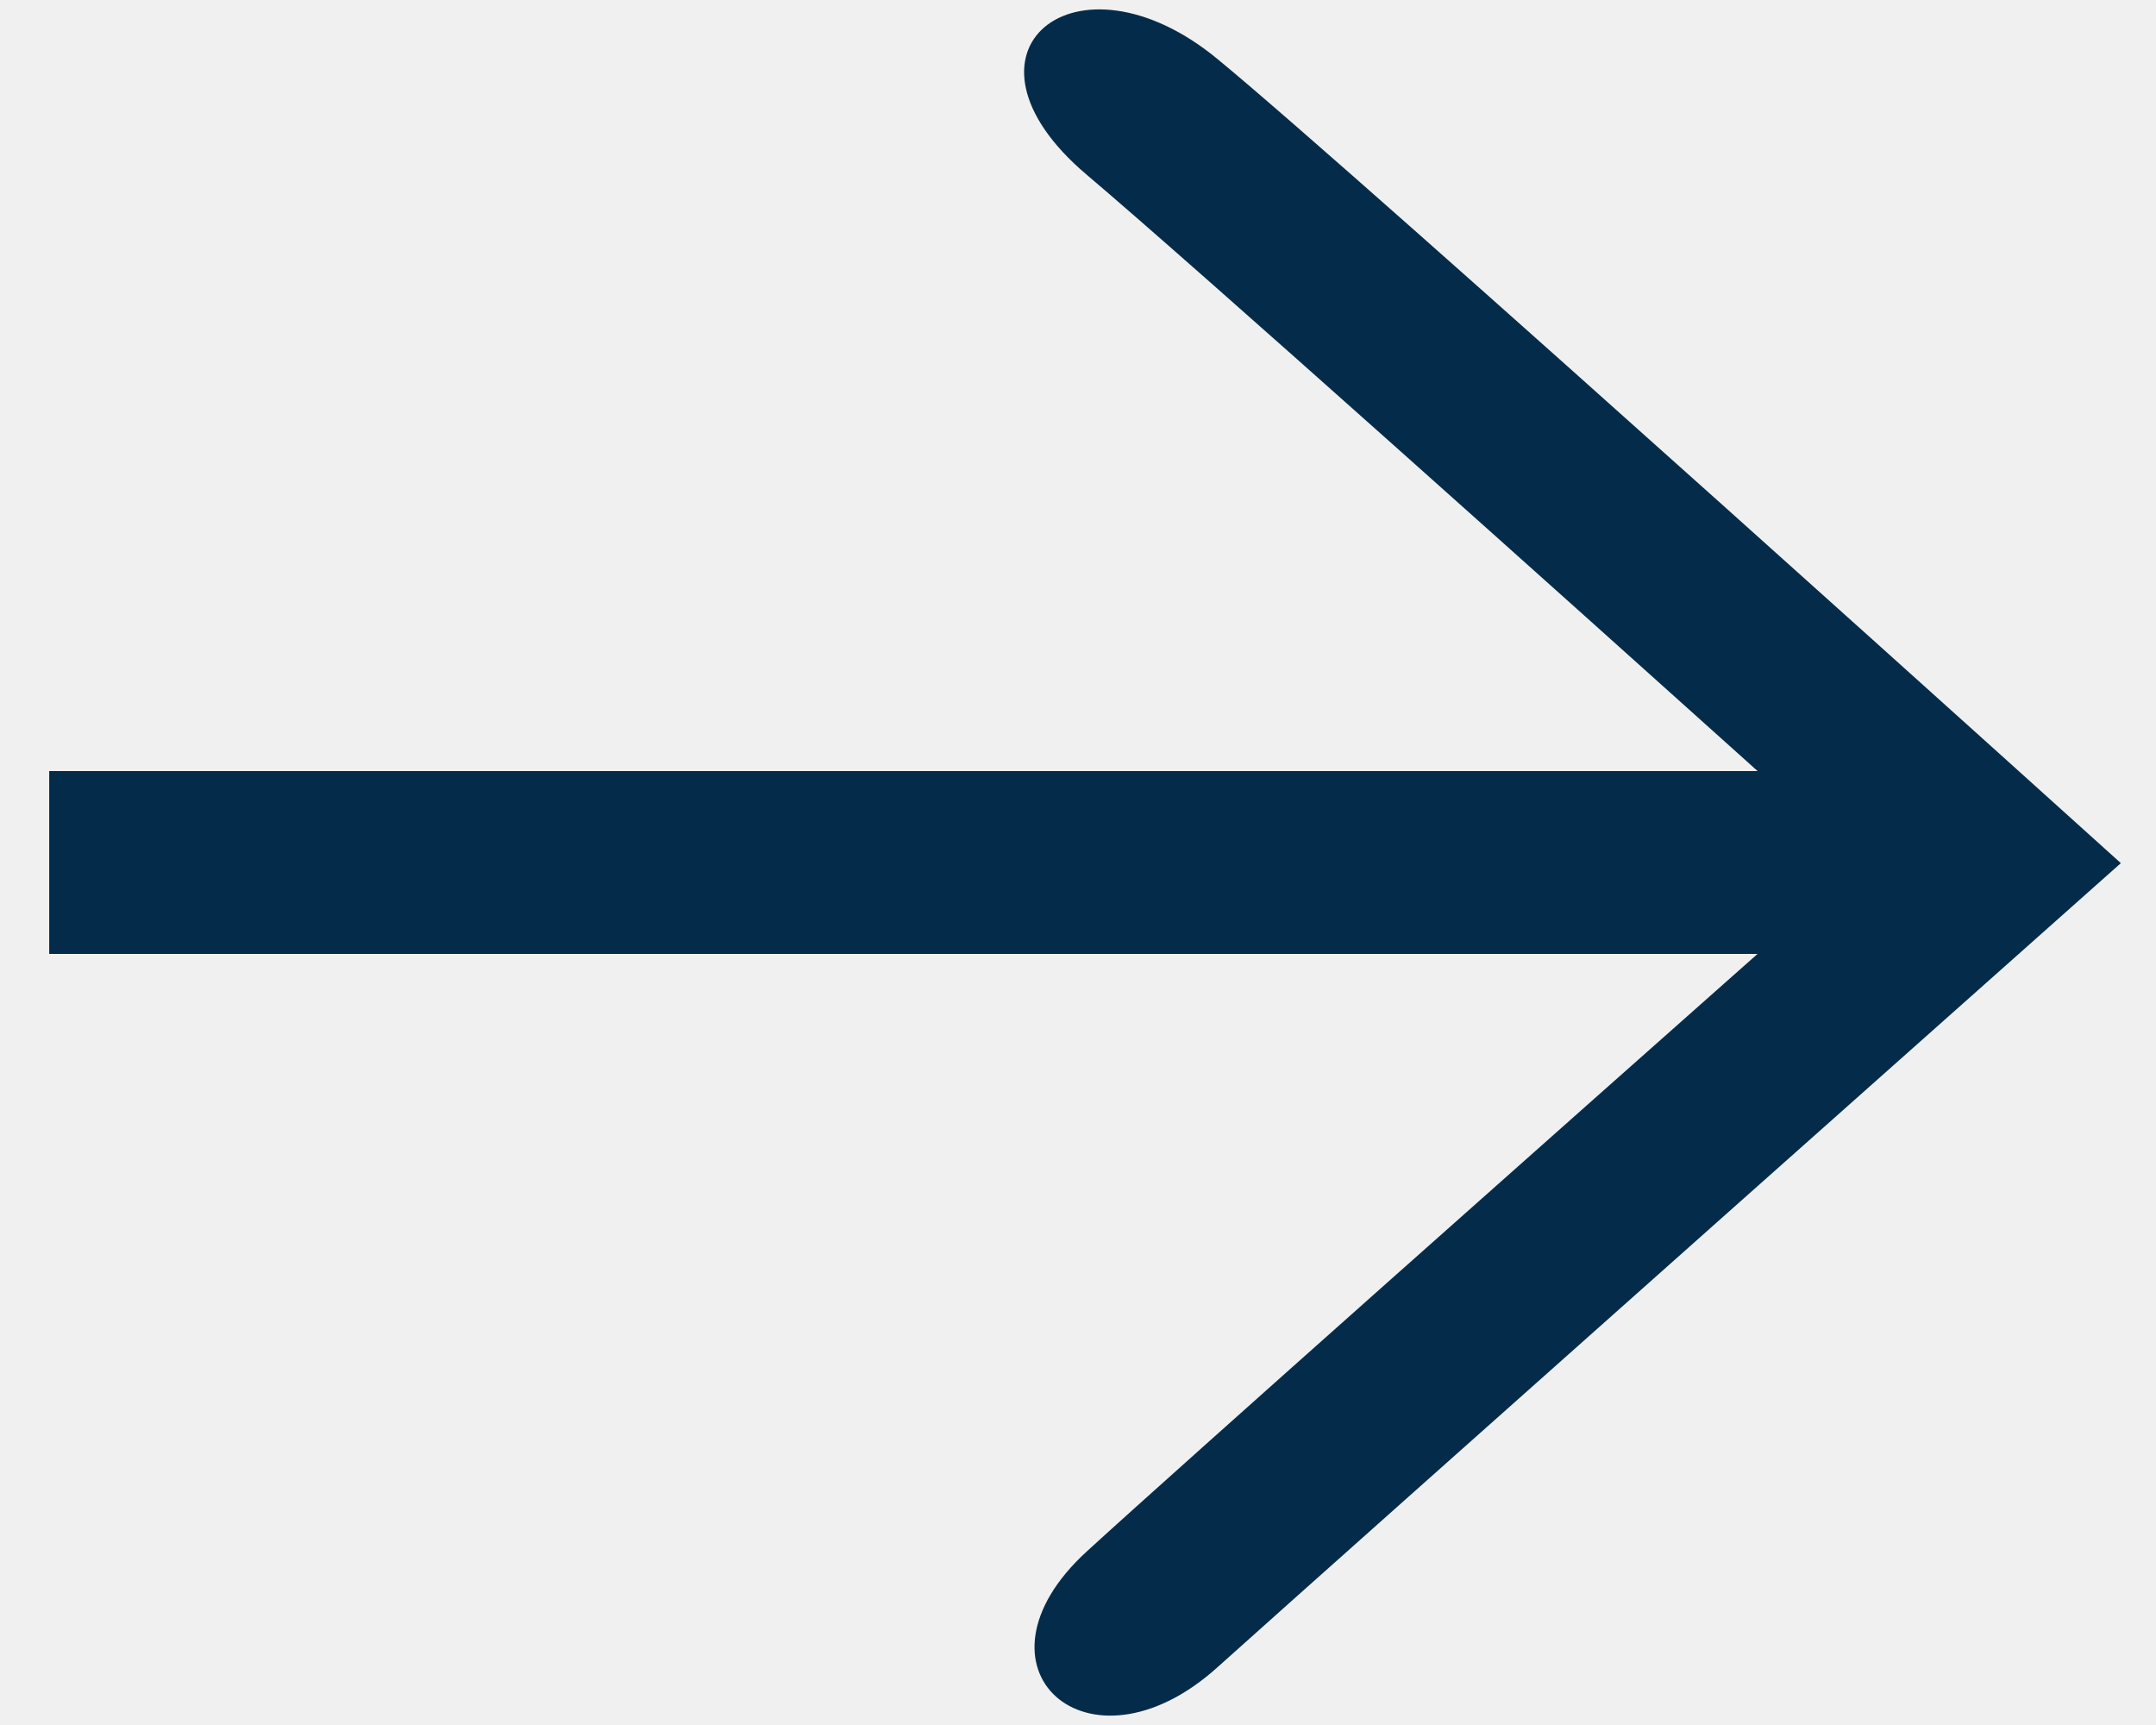
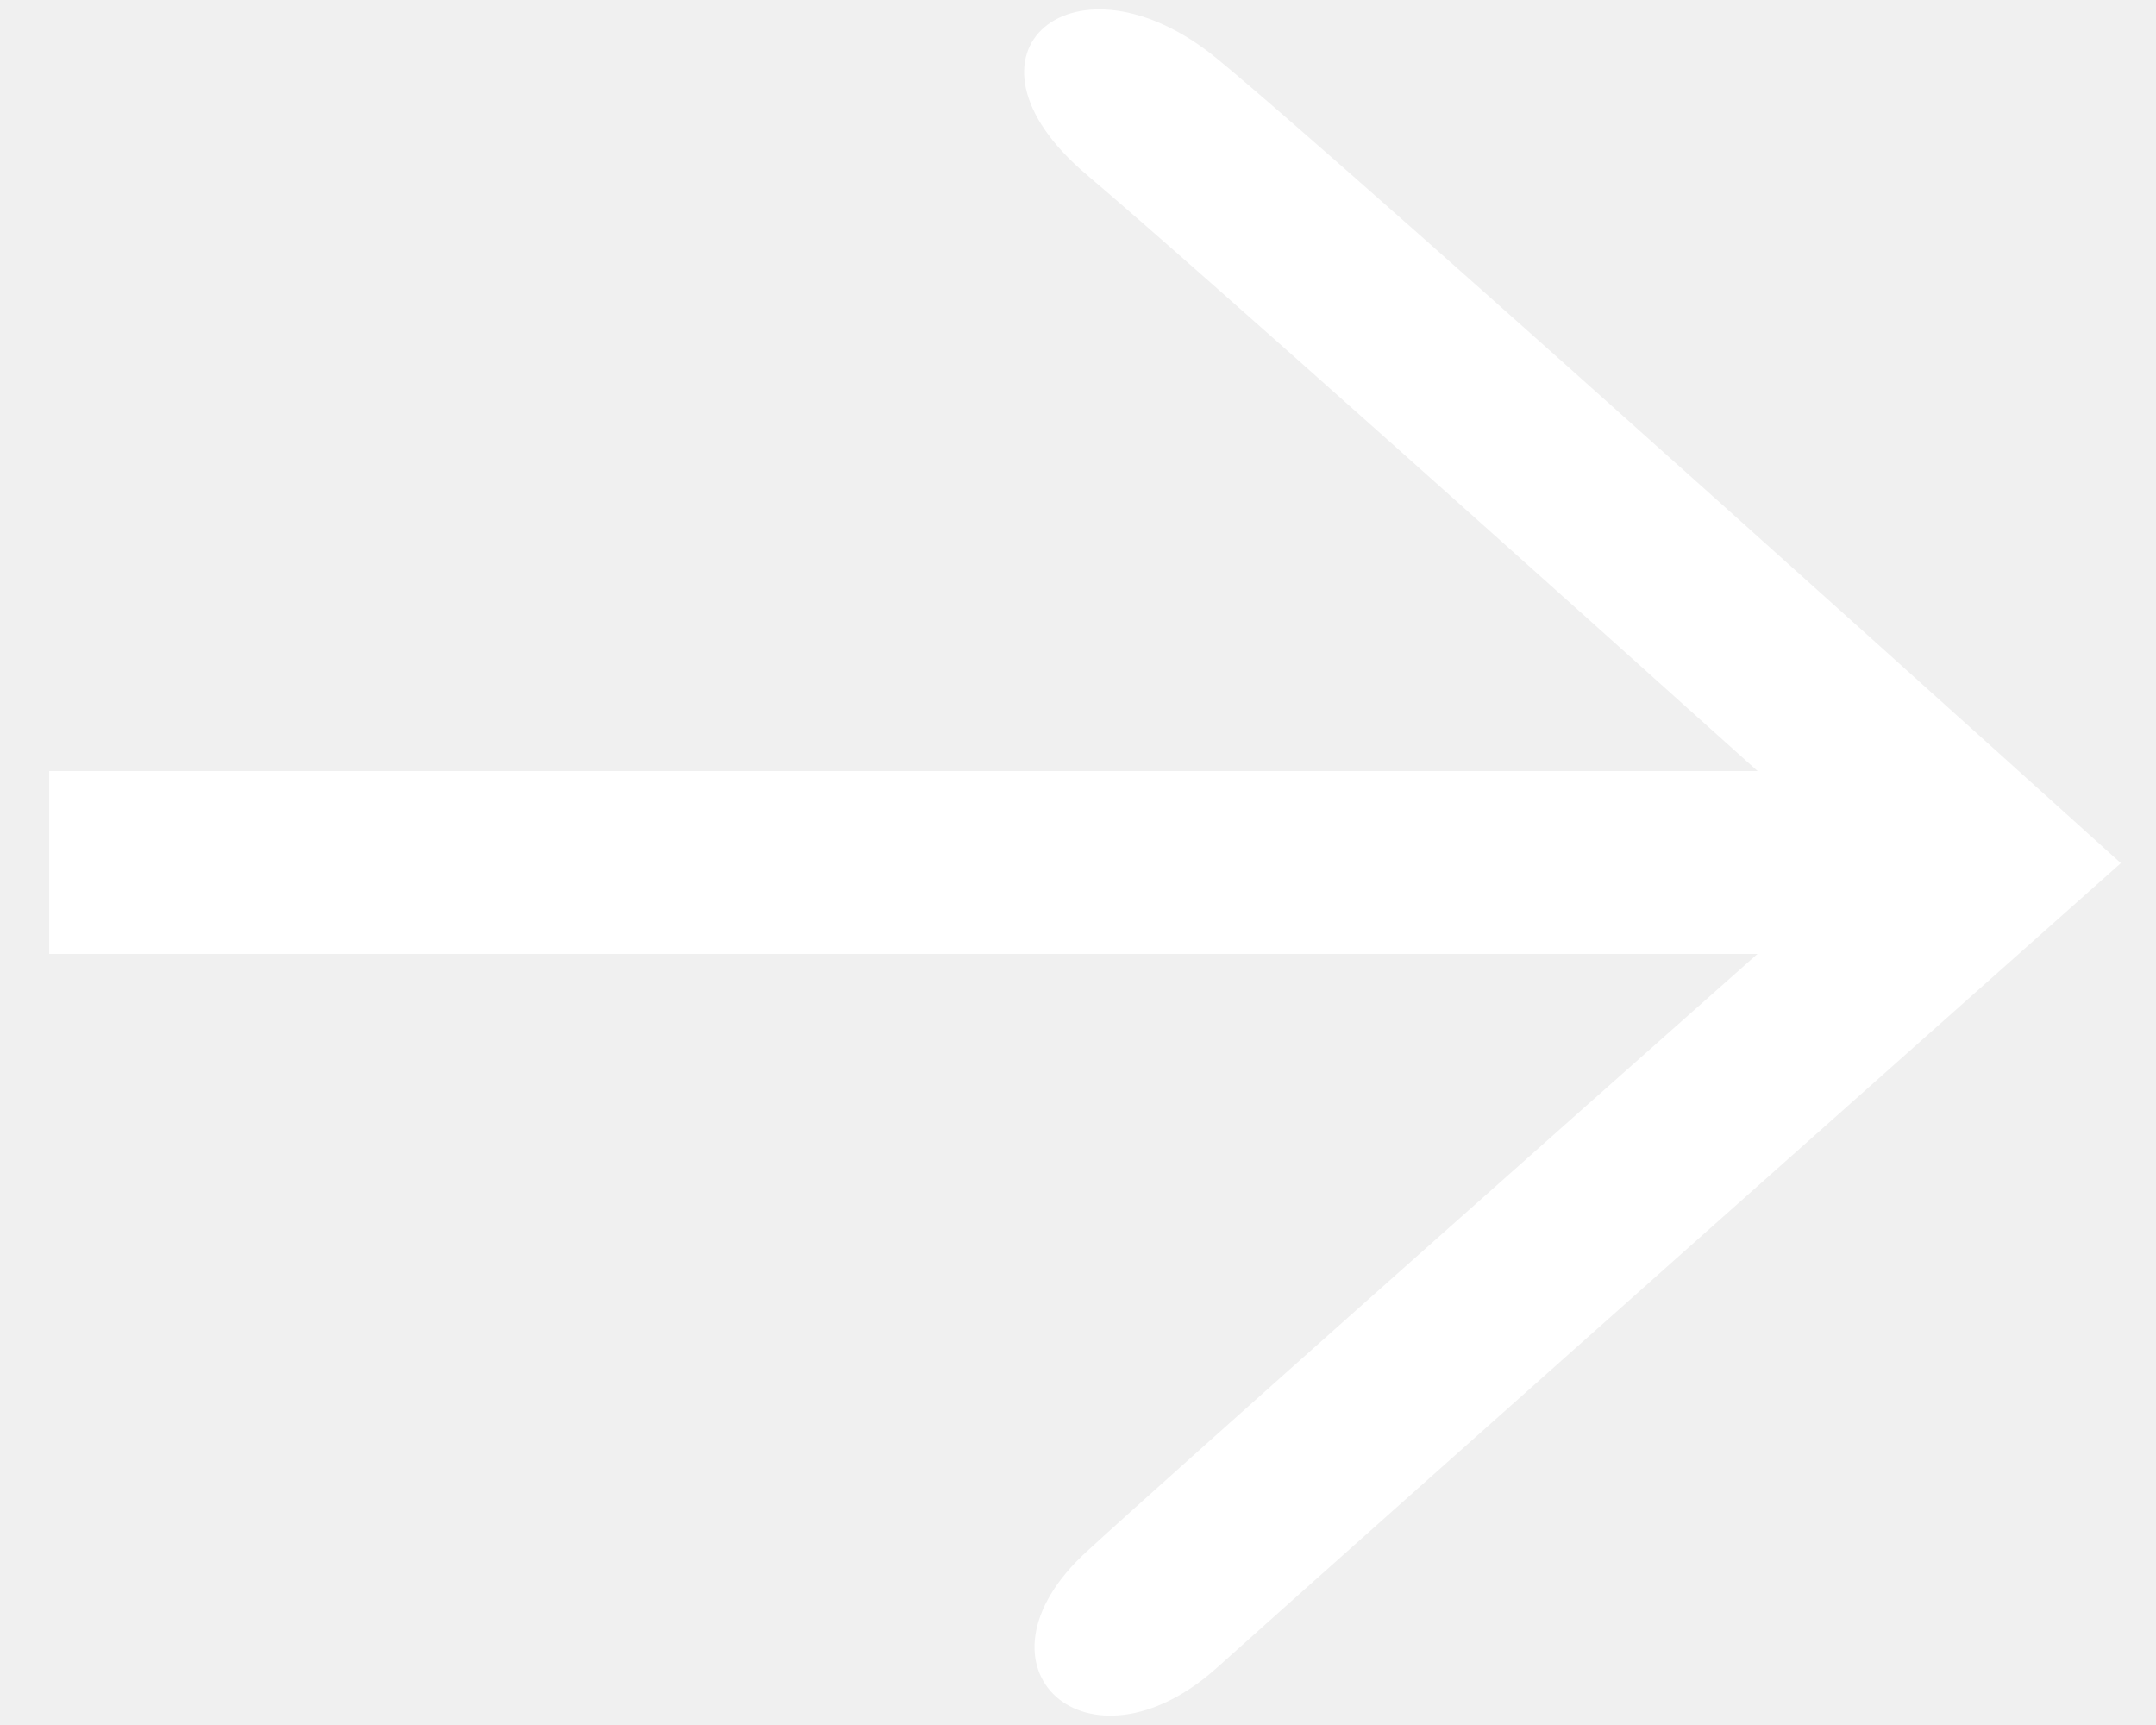
<svg xmlns="http://www.w3.org/2000/svg" width="40" height="32" viewBox="0 0 40 32" fill="none">
-   <path d="M20.163 28.78C17.808 30.934 20.185 33.088 22.582 30.934C24.979 28.78 39.348 16.012 39.348 16.012C39.348 16.012 25.204 3.243 22.582 1.09C19.961 -1.064 17.465 0.963 20.163 3.243C22.178 4.948 29.193 11.235 32.609 14.304H0.913V17.696H32.607C29.128 20.779 21.93 27.163 20.163 28.78Z" fill="#042c4a" />
+   <path d="M20.163 28.78C17.808 30.934 20.185 33.088 22.582 30.934C24.979 28.78 39.348 16.012 39.348 16.012C39.348 16.012 25.204 3.243 22.582 1.09C19.961 -1.064 17.465 0.963 20.163 3.243C22.178 4.948 29.193 11.235 32.609 14.304H0.913V17.696H32.607C29.128 20.779 21.93 27.163 20.163 28.78Z" fill="#ffffff" />
</svg>
